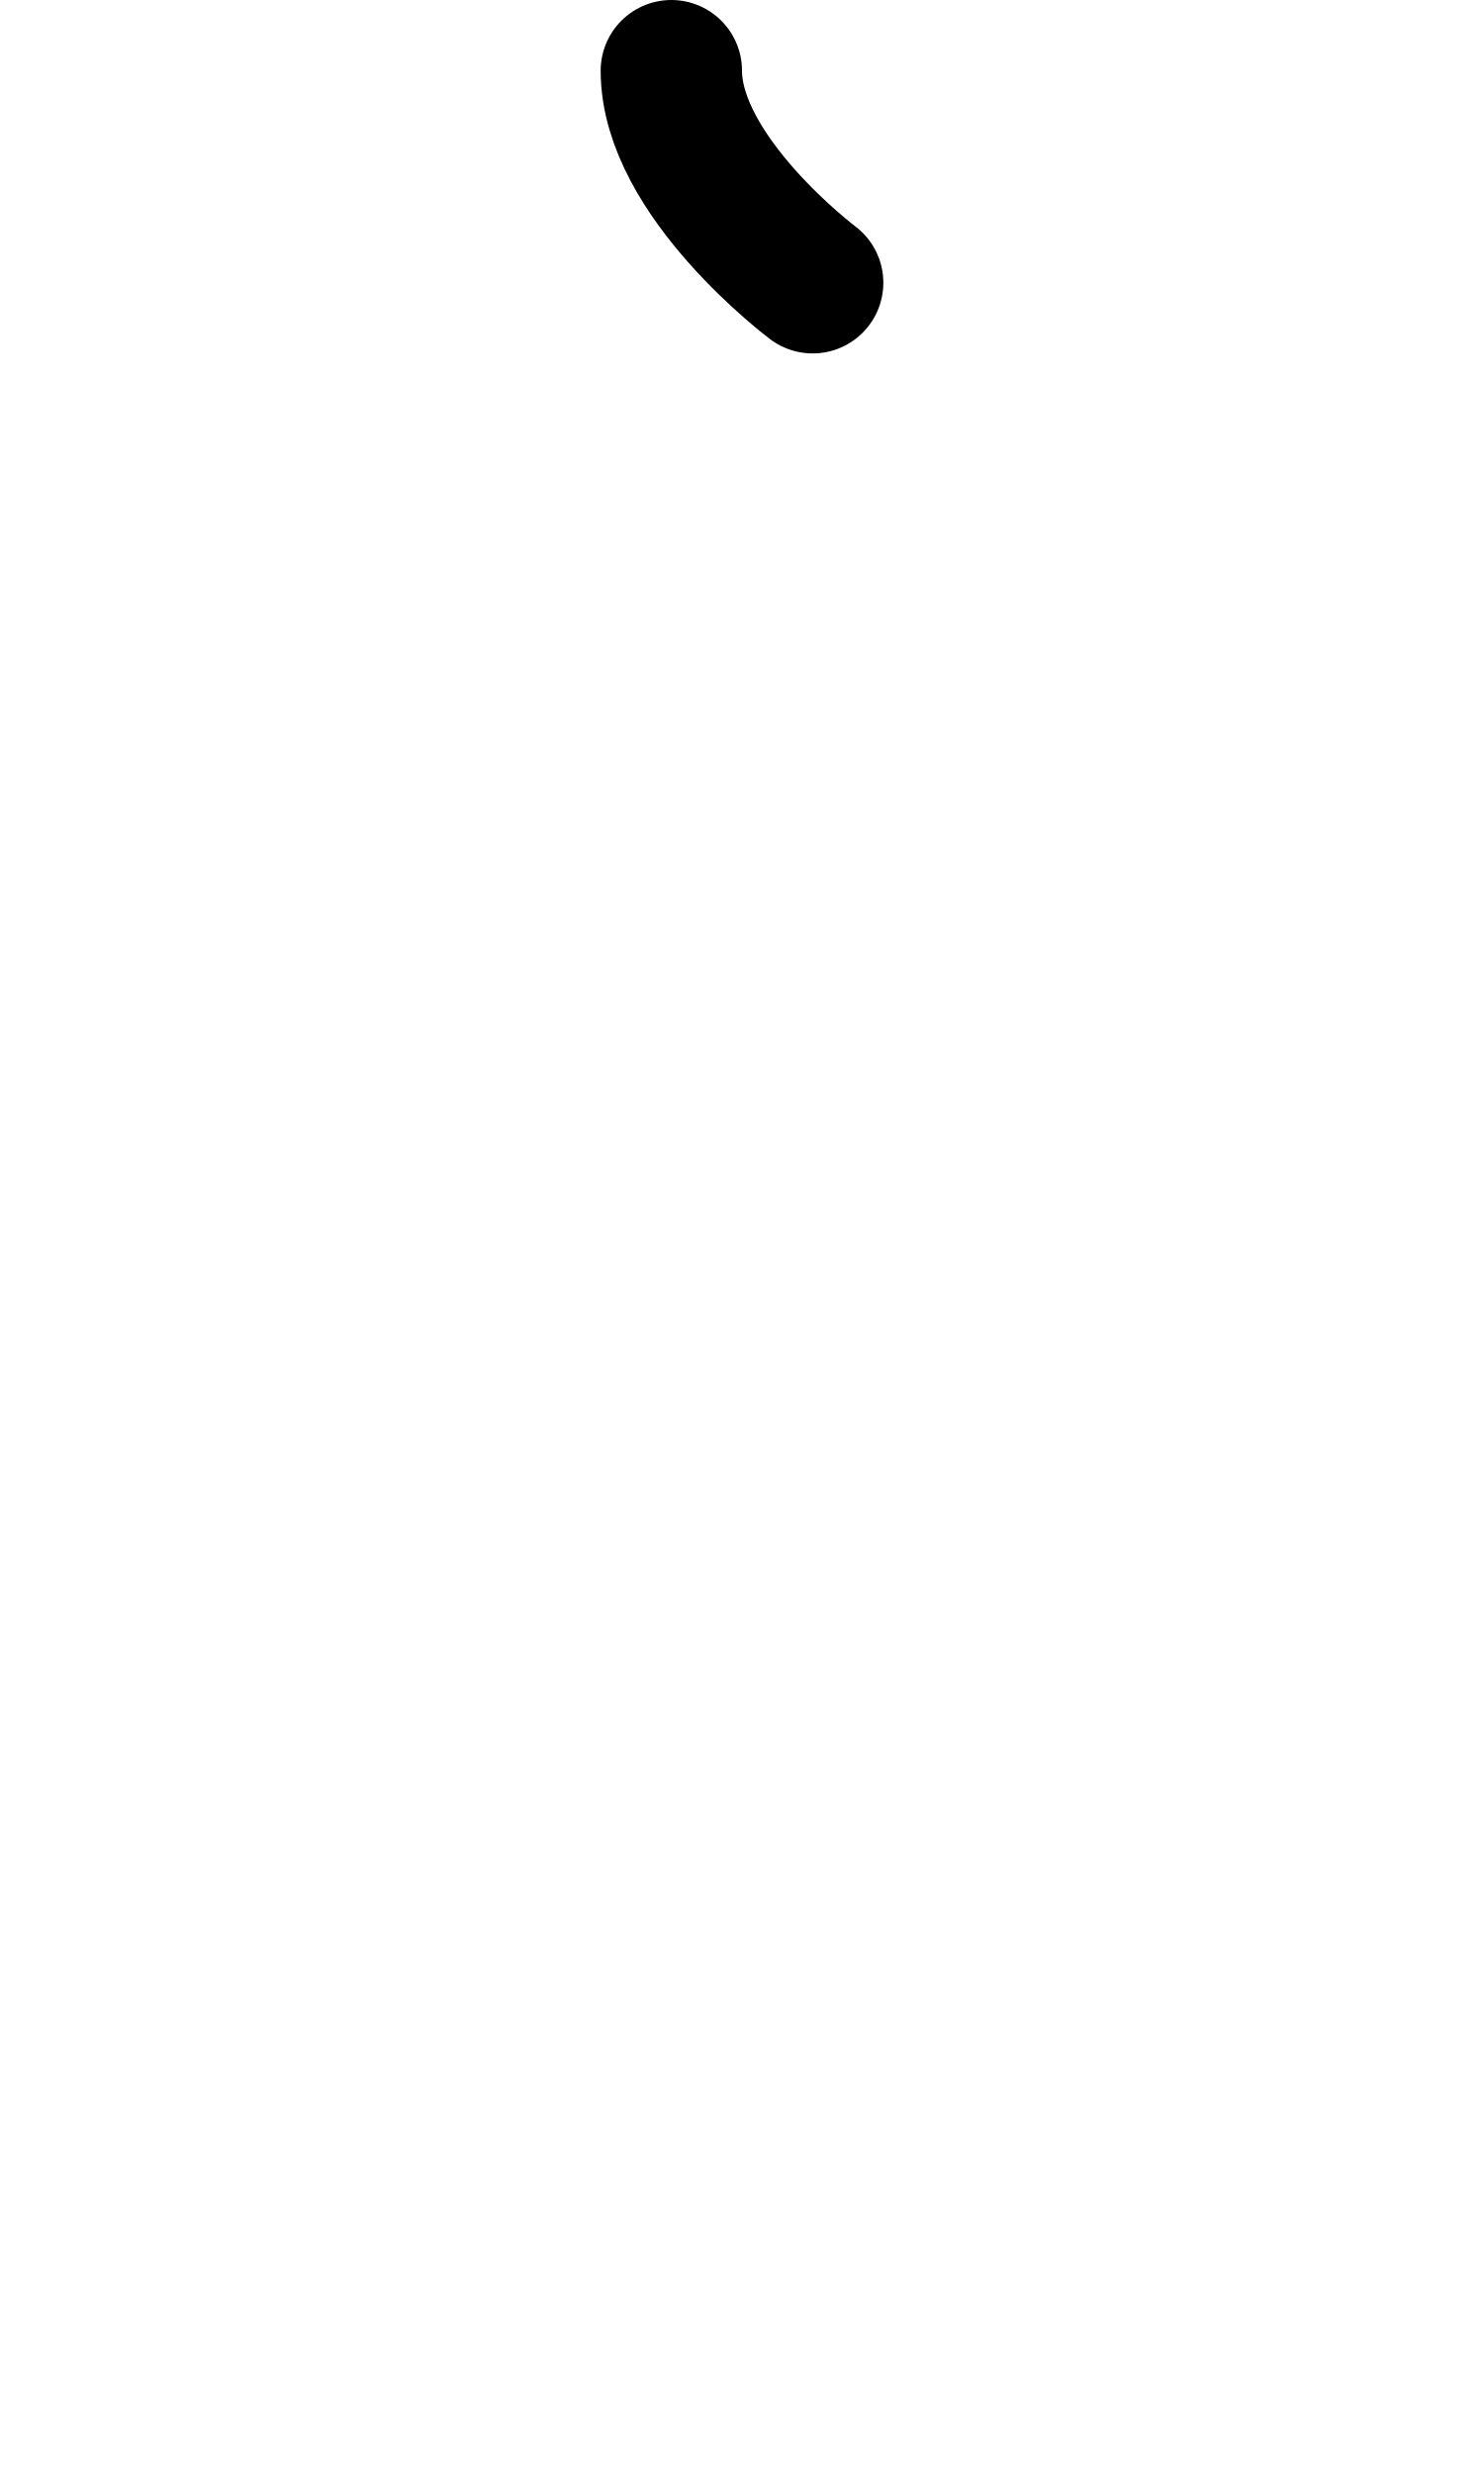
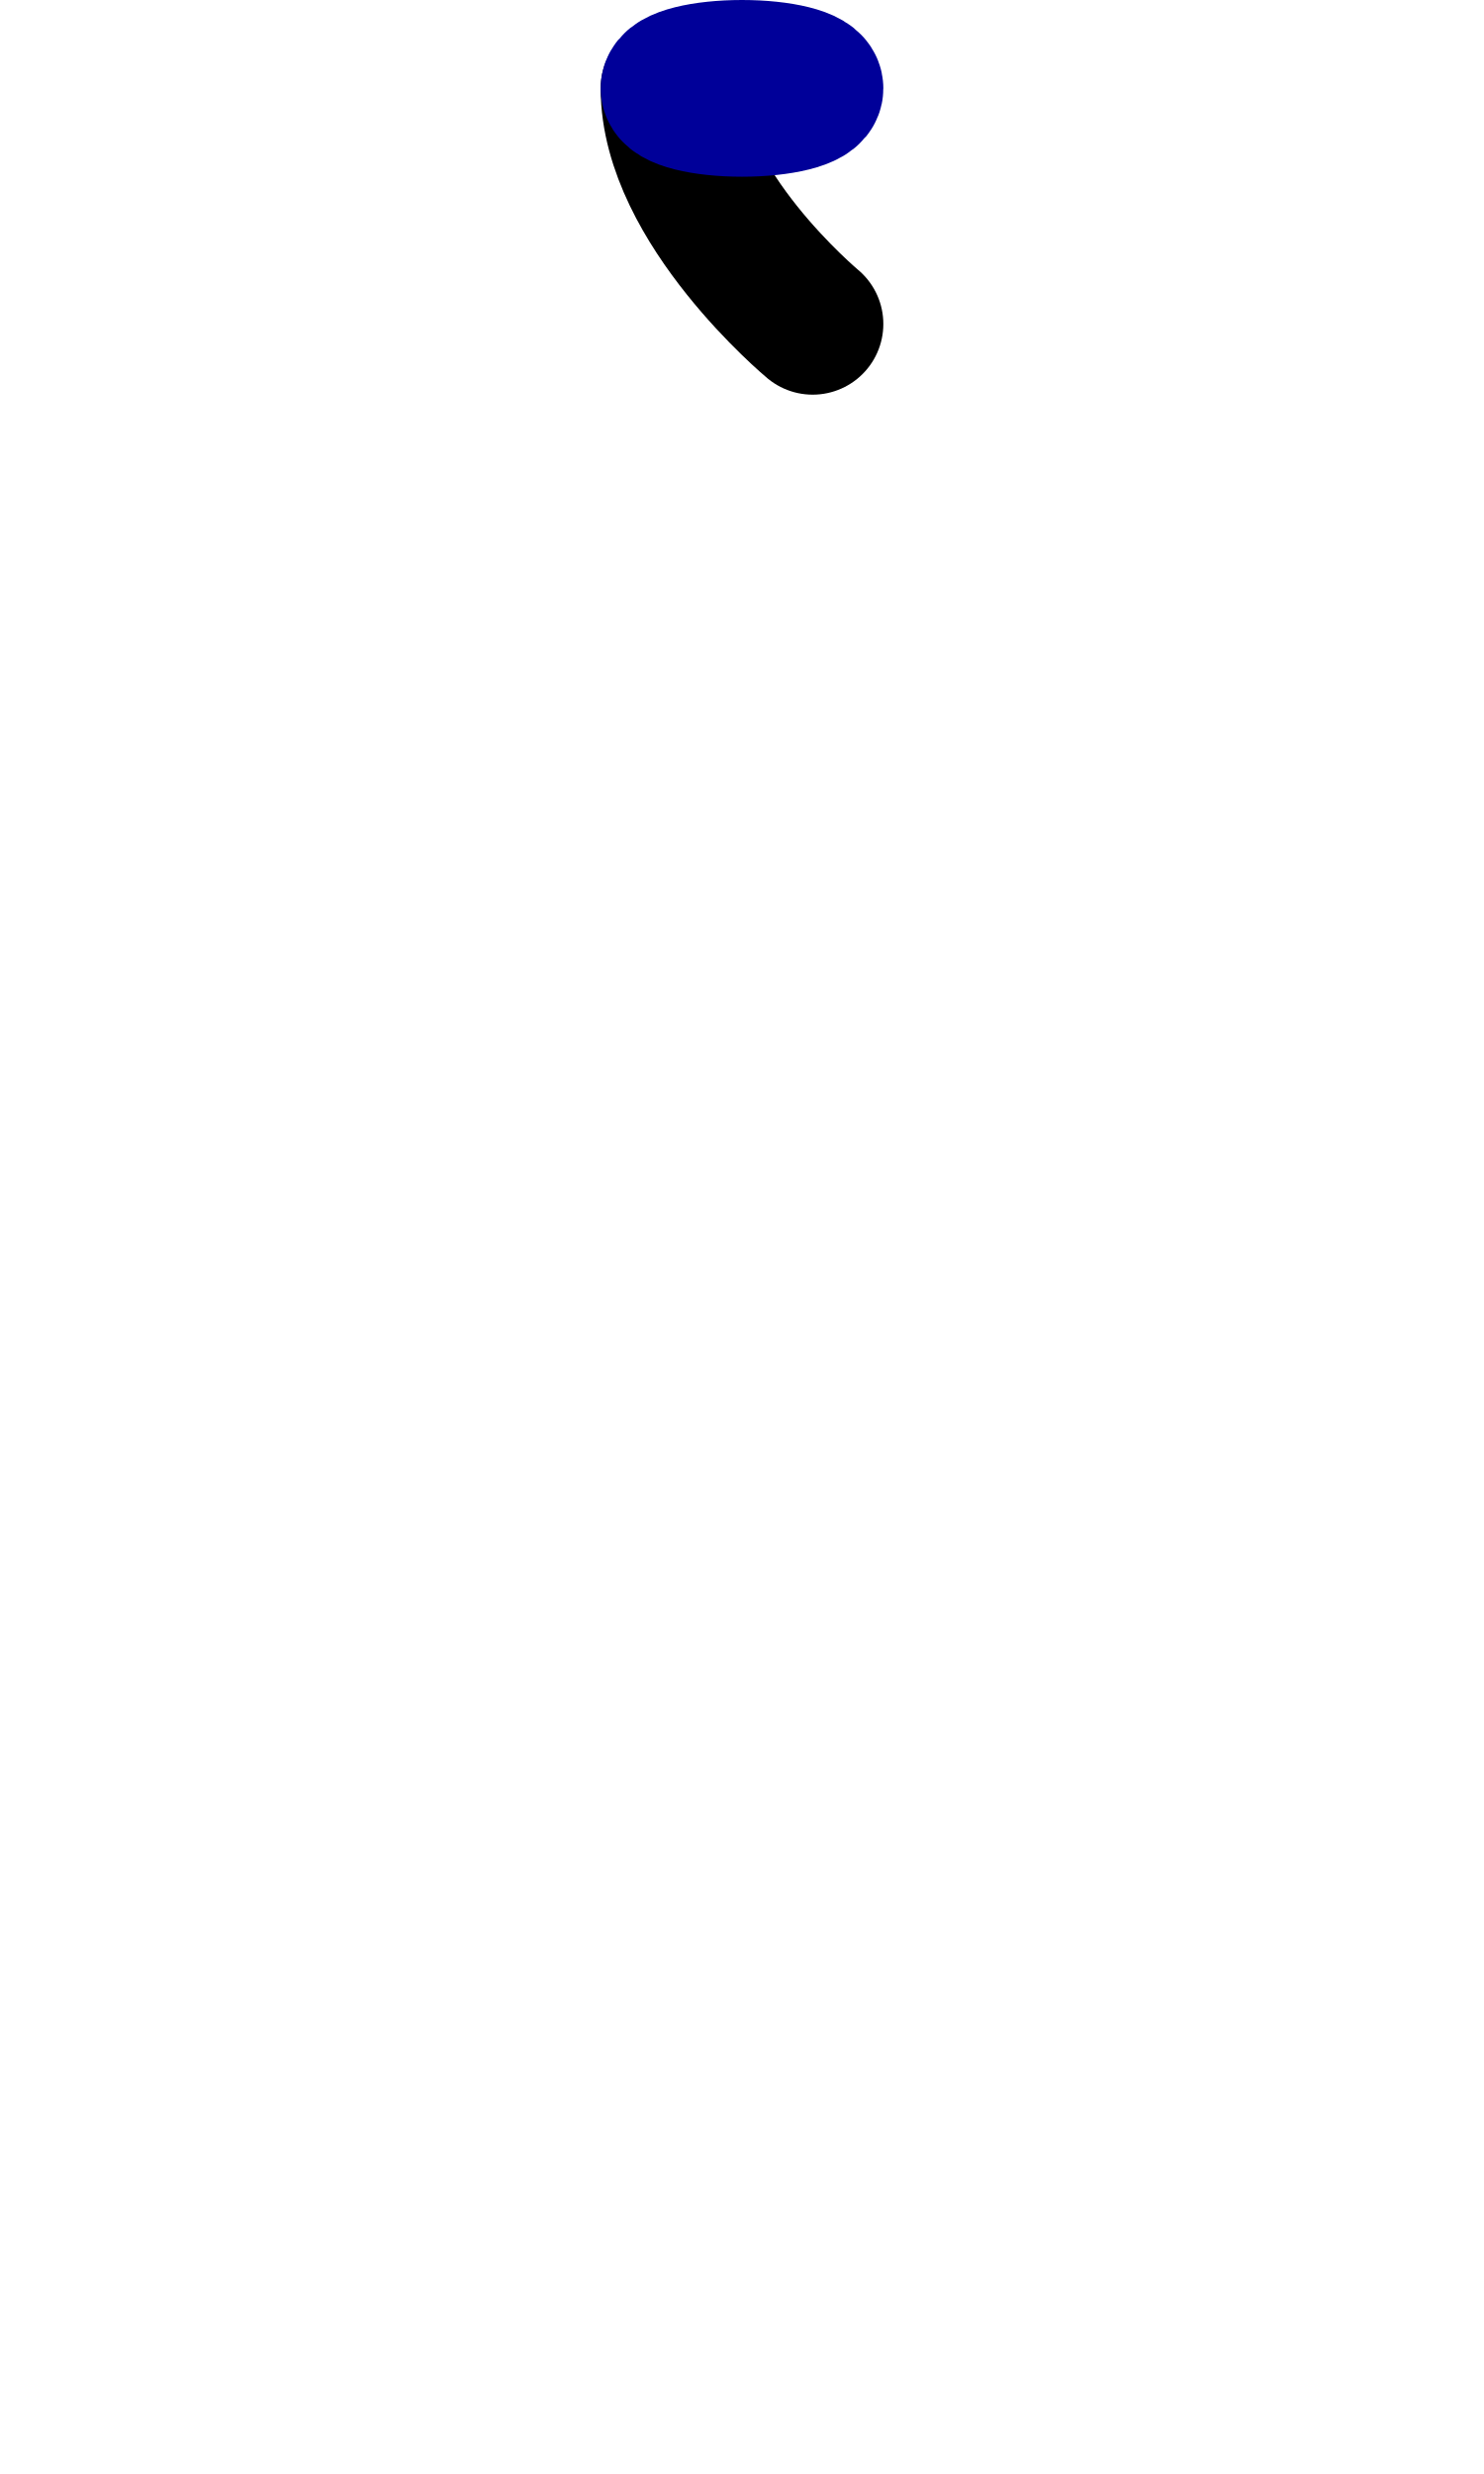
<svg xmlns="http://www.w3.org/2000/svg" width="1008" height="1680" viewBox="0 0 63 105" version="1.1" id="svg5" xml:space="preserve">
  <defs id="defs2">
    
    
    
    
  
    
    
    
    
  </defs>
  <g id="layer3" style="display:inline;opacity:0.5;stroke-width:3.6;stroke-dasharray:none" transform="matrix(0.8333333,0,0,0.8333333,-157.9762,-173.0963)" />
  <g id="layer2" style="display:inline" />
  <g id="layer1" style="display:inline">
-     <g id="layer3-6" style="display:inline;opacity:0.5;stroke-width:13.933;stroke-dasharray:none" transform="matrix(-0.4306221,0,0,-0.4306221,131.2335,140.7627)" />
-     <g id="layer2-2" style="display:inline;stroke-width:11.611;stroke-dasharray:none" transform="matrix(-0.5167465,0,0,-0.5167465,49.59988,51.3158)" />
-     <path style="display:inline;fill:none;fill-opacity:1;stroke:#000000;stroke-width:6;stroke-linecap:round;stroke-linejoin:round;stroke-miterlimit:2.613;stroke-dasharray:none;stroke-opacity:1" d="m 34.5,12 c 0,0 -6,-4.5 -6,-9" id="path8-3" />
+     <g id="layer3-6" style="display:inline;opacity:0.5;stroke-width:13.933;stroke-dasharray:none" transform="matrix(-0.4306221,0,0,0.4306221,131.2335,-124.0127)" />
+     <g id="layer2-2" style="display:inline;stroke-width:11.611;stroke-dasharray:none" transform="matrix(-0.5167465,0,0,0.5167465,49.59988,-34.5658)" />
+     <path style="display:inline;fill:none;fill-opacity:1;stroke:#000000;stroke-width:6;stroke-linecap:round;stroke-linejoin:round;stroke-miterlimit:2.613;stroke-dasharray:none;stroke-opacity:1" d="m 34.5,13.75 c 0,0 -6,-5 -6,-10" id="path8-3" />
+     <ellipse style="fill:#d40000;stroke:#000099;stroke-width:6;stroke-linecap:round;stroke-linejoin:round" id="path1" cx="31.5" cy="-3.75" rx="3" ry="0.75" transform="scale(1,-1)" />
  </g>
</svg>
